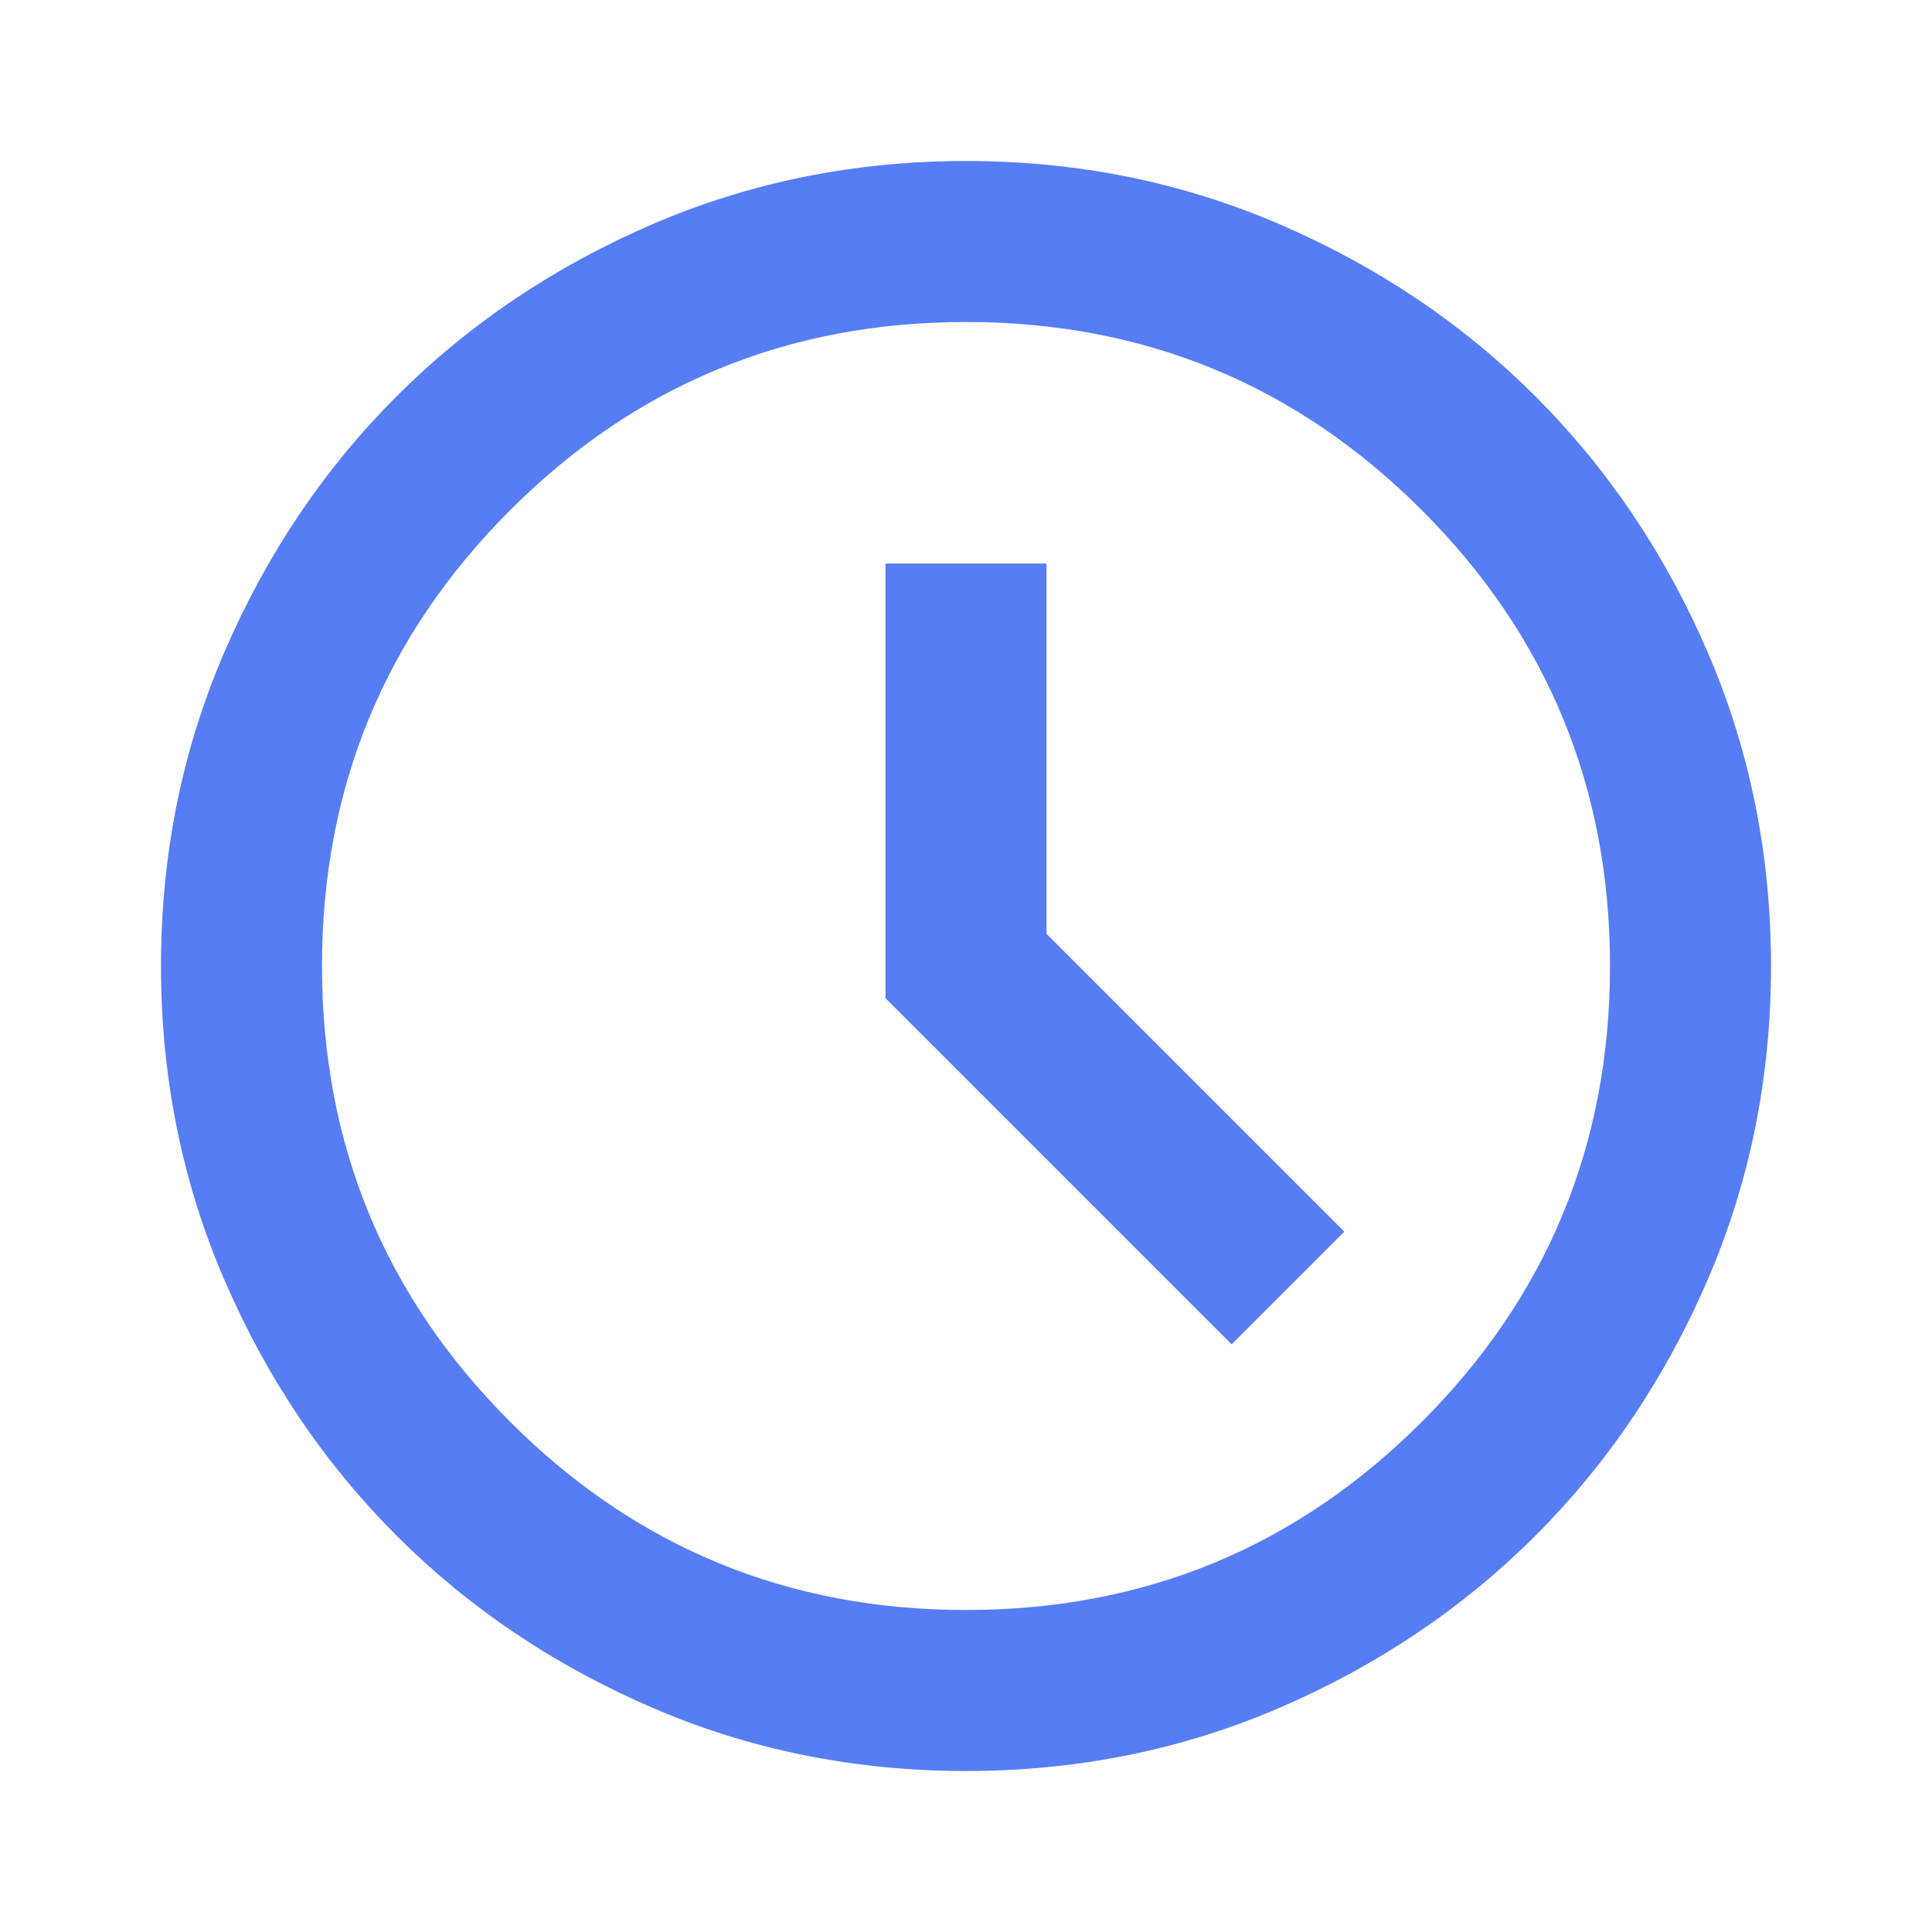
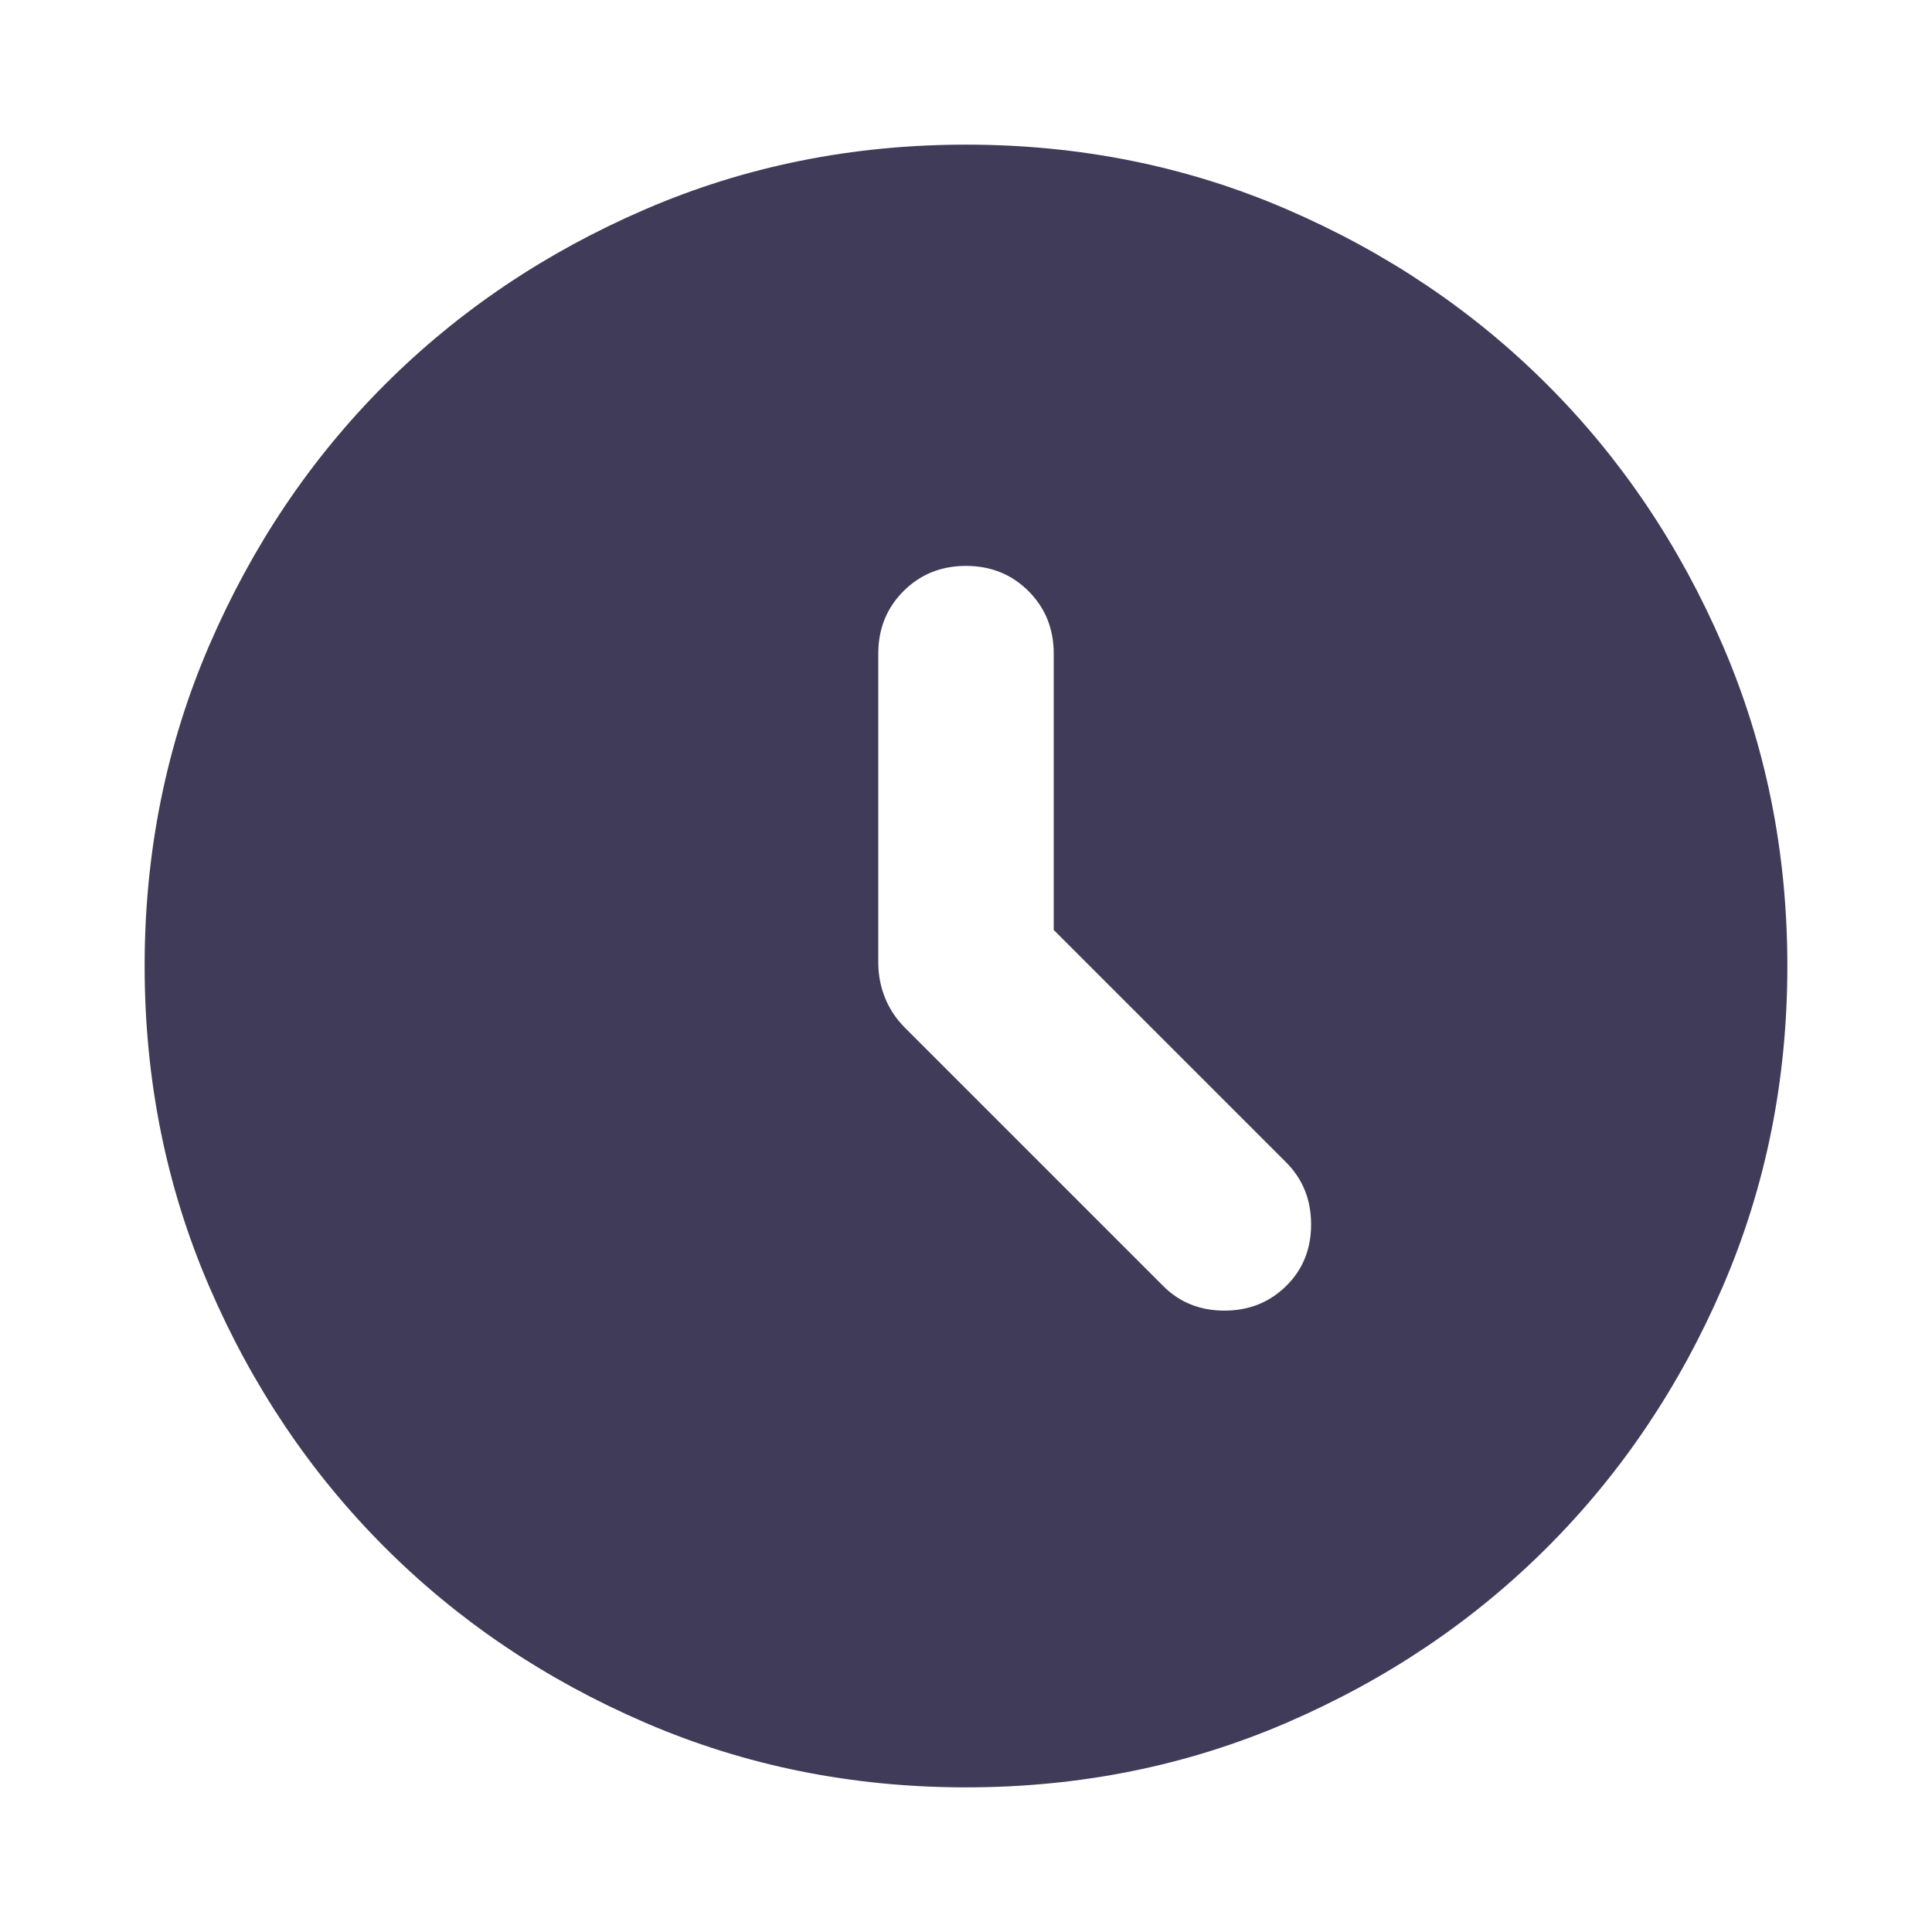
<svg xmlns="http://www.w3.org/2000/svg" height="24" viewBox="0 -960 960 960" width="24">
-   <path d="m612-292 56-56-148-148v-184h-80v216l172 172ZM480-80q-83 0-156-31.5T197-197q-54-54-85.5-127T80-480q0-83 31.5-156T197-763q54-54 127-85.5T480-880q83 0 156 31.5T763-763q54 54 85.5 127T880-480q0 83-31.5 156T763-197q-54 54-127 85.5T480-80Zm0-400Zm0 320q133 0 226.5-93.5T800-480q0-133-93.5-226.5T480-800q-133 0-226.5 93.5T160-480q0 133 93.5 226.5T480-160Z" fill="#567DF4" />
+   <path d="M523.587-497.913v-137.304q0-18.525-12.531-31.056-12.532-12.531-31.056-12.531t-31.056 12.531q-12.531 12.531-12.531 31.056v153.5q0 9.195 3.359 17.549 3.358 8.354 10.076 15.038l128.174 128.173q12.195 12.196 30.391 12.196 18.196 0 30.63-12.196 12.435-12.195 12.435-30.63t-12.435-30.87L523.587-497.913ZM480-71.869q-84.913 0-159.345-32.118t-129.491-87.177q-55.059-55.059-87.177-129.491Q71.869-395.087 71.869-480t32.118-159.345q32.118-74.432 87.177-129.491 55.059-55.059 129.491-87.177Q395.087-888.131 480-888.131t159.345 32.118q74.432 32.118 129.491 87.177 55.059 55.059 87.177 129.491Q888.131-564.913 888.131-480t-32.118 159.345q-32.118 74.432-87.177 129.491-55.059 55.059-129.491 87.177Q564.913-71.869 480-71.869Z" fill="#403B58" />
</svg>
